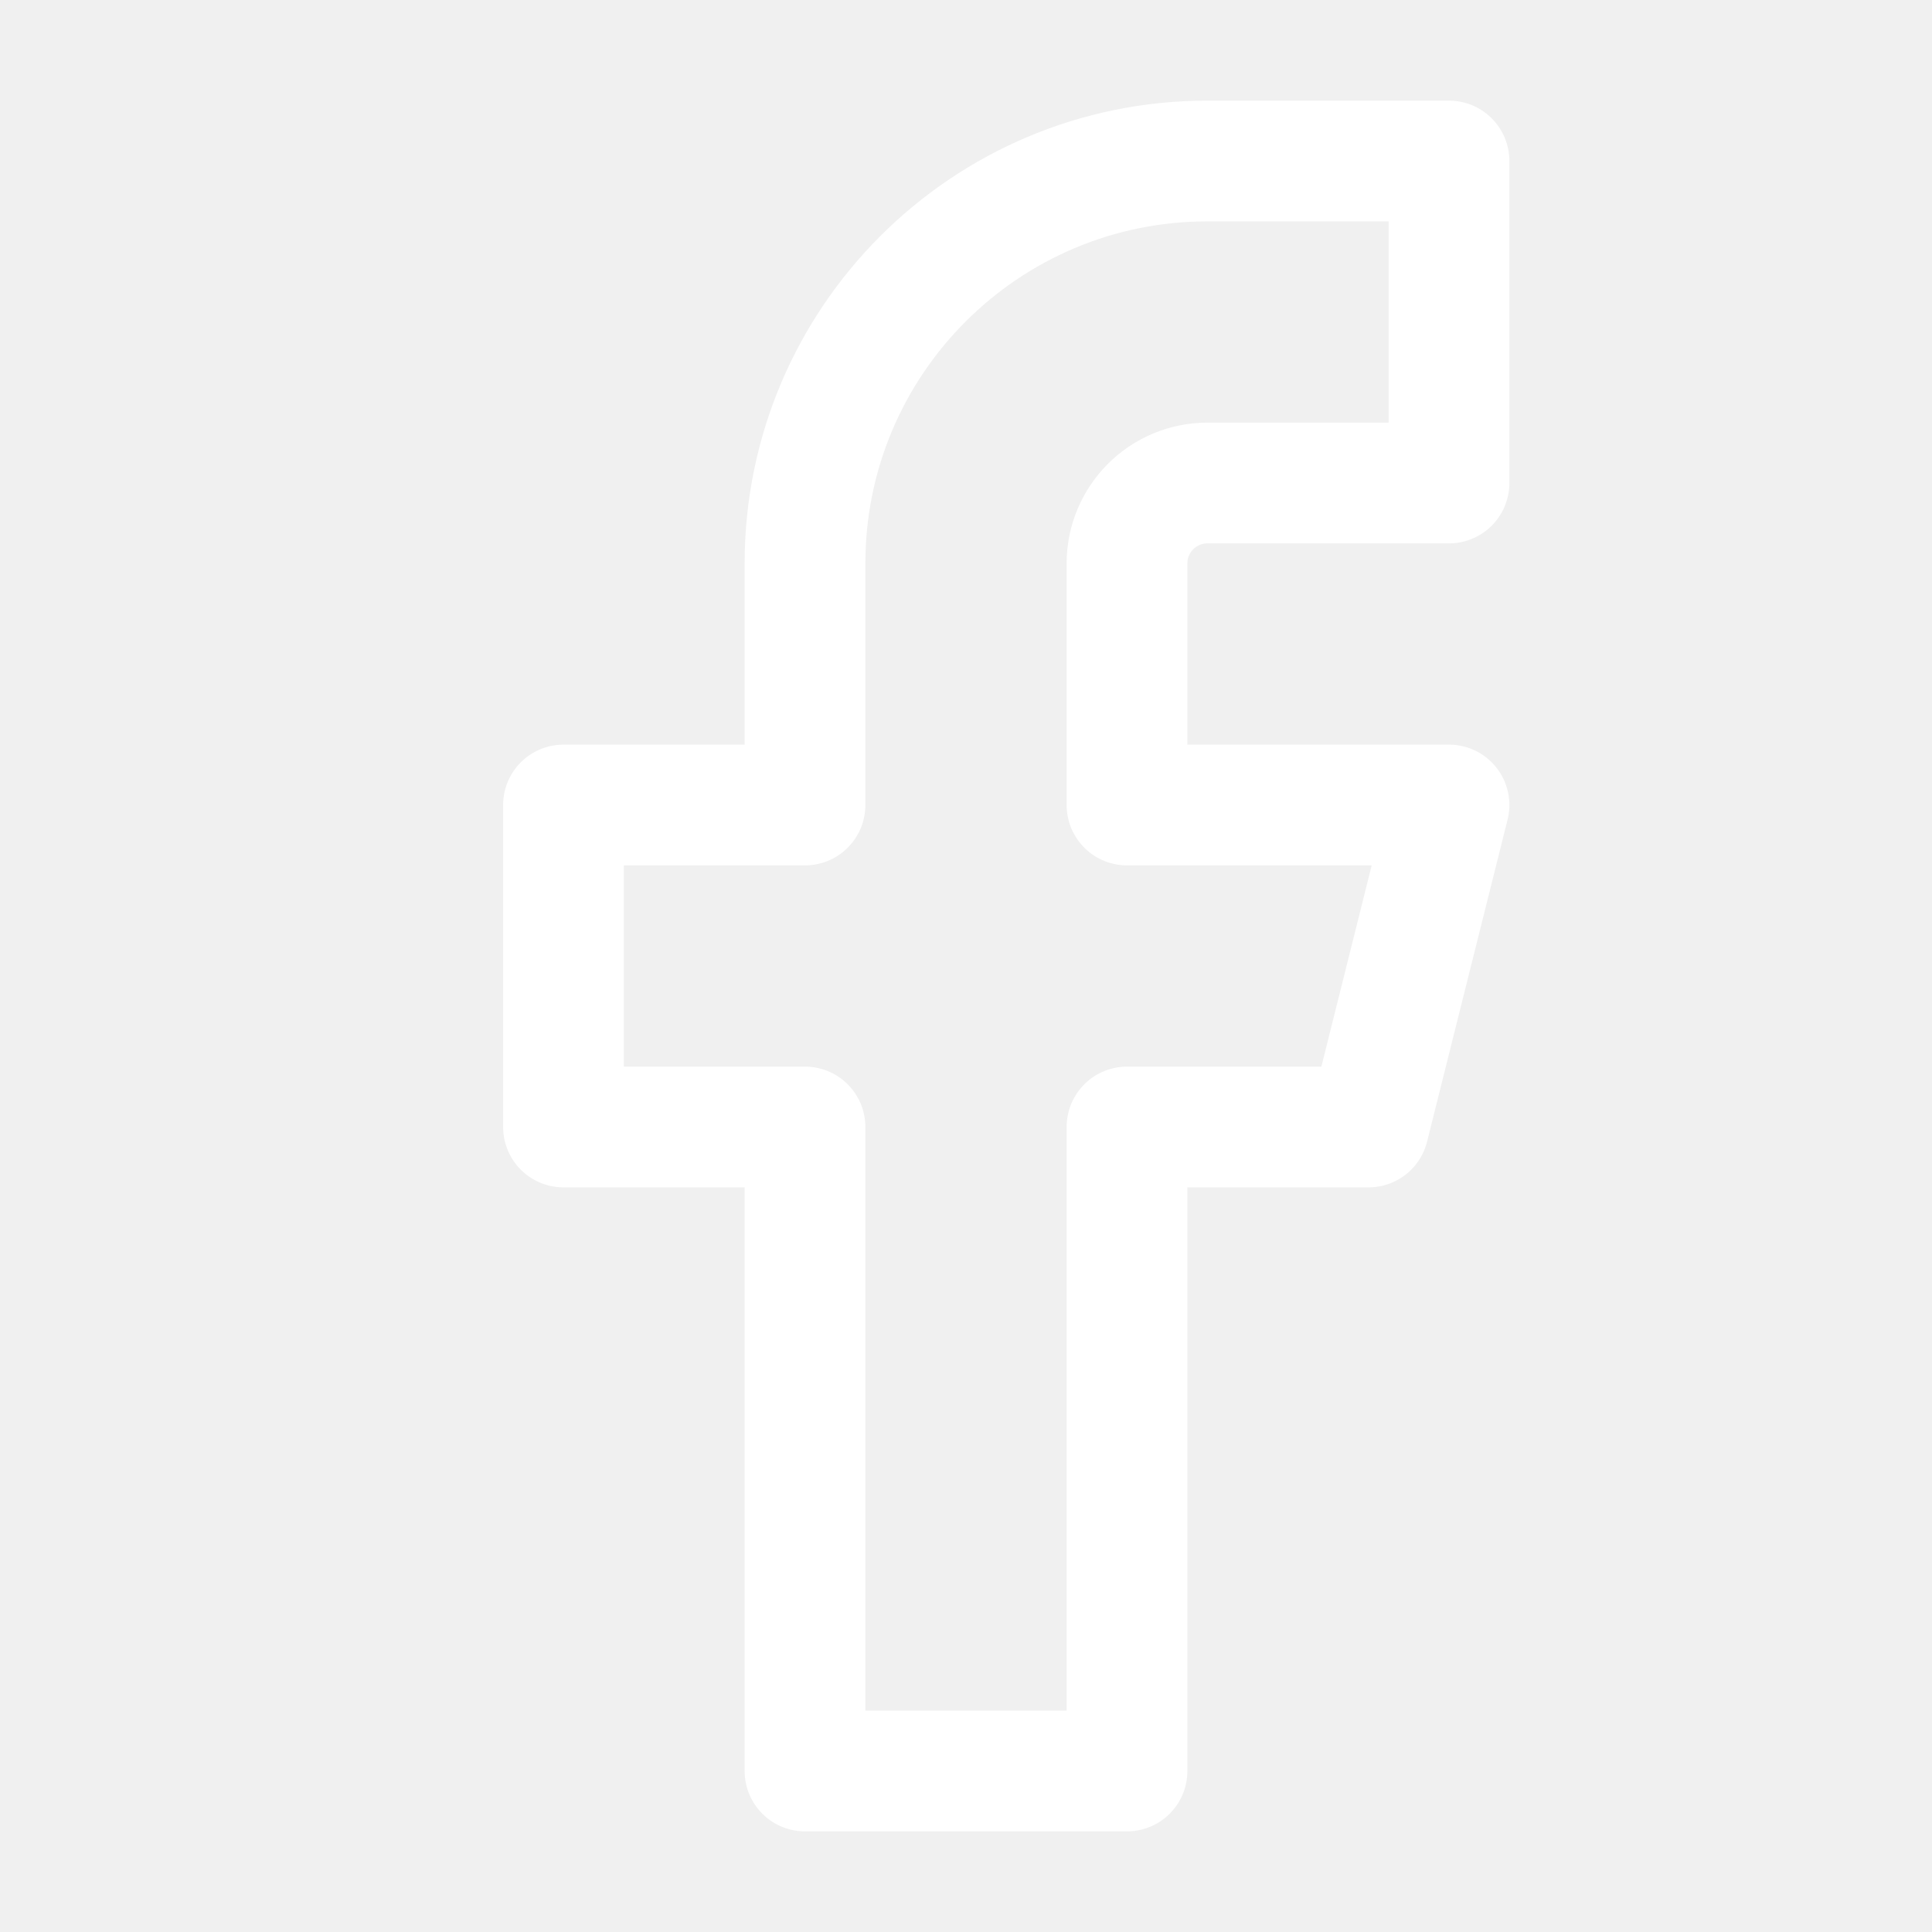
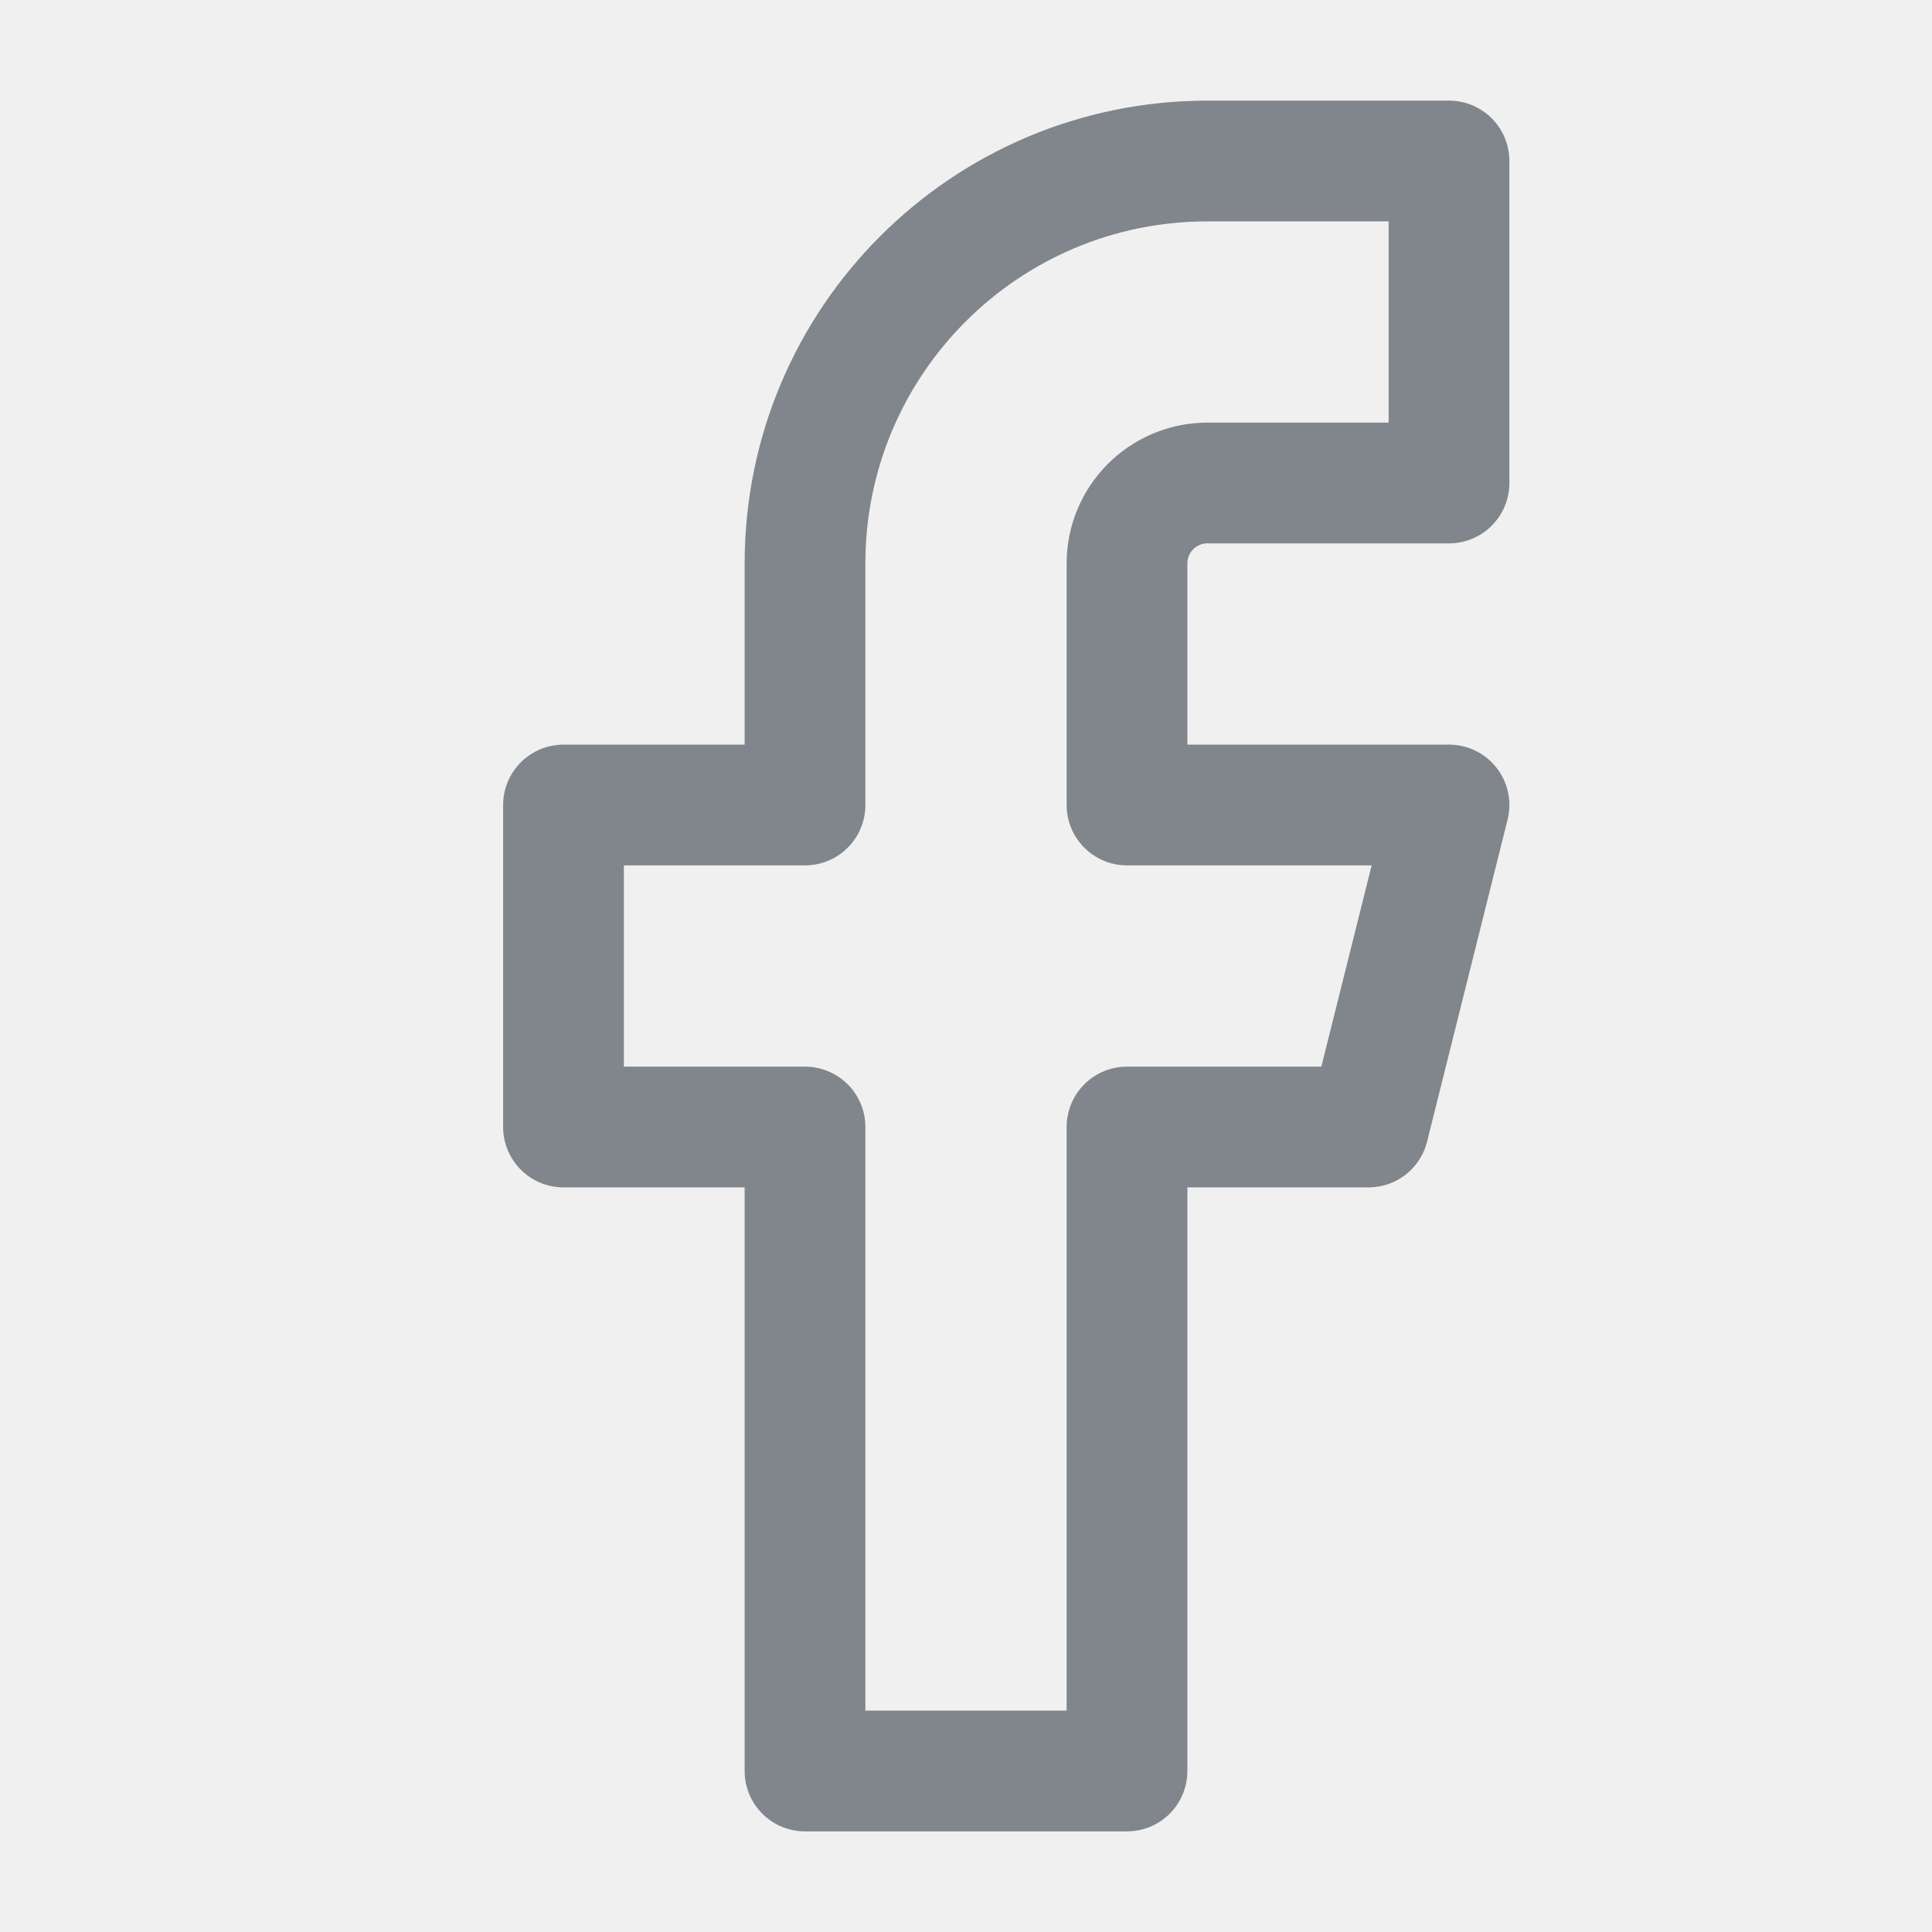
- <svg xmlns="http://www.w3.org/2000/svg" width="64" height="64" viewBox="0 0 24 24" fill="none" stroke="#FFF" stroke-width="1.5" stroke-linecap="round" stroke-linejoin="round" class="feather feather-facebook">
+ <svg xmlns="http://www.w3.org/2000/svg" width="64" height="64" viewBox="0 0 24 24" fill="none" stroke="#80868B" stroke-width="1.5" stroke-linecap="round" stroke-linejoin="round" class="feather feather-facebook">
  <path d="M18 2h-3a5 5 0 0 0-5 5v3H7v4h3v8h4v-8h3l1-4h-4V7a1 1 0 0 1 1-1h3z" />
</svg>
